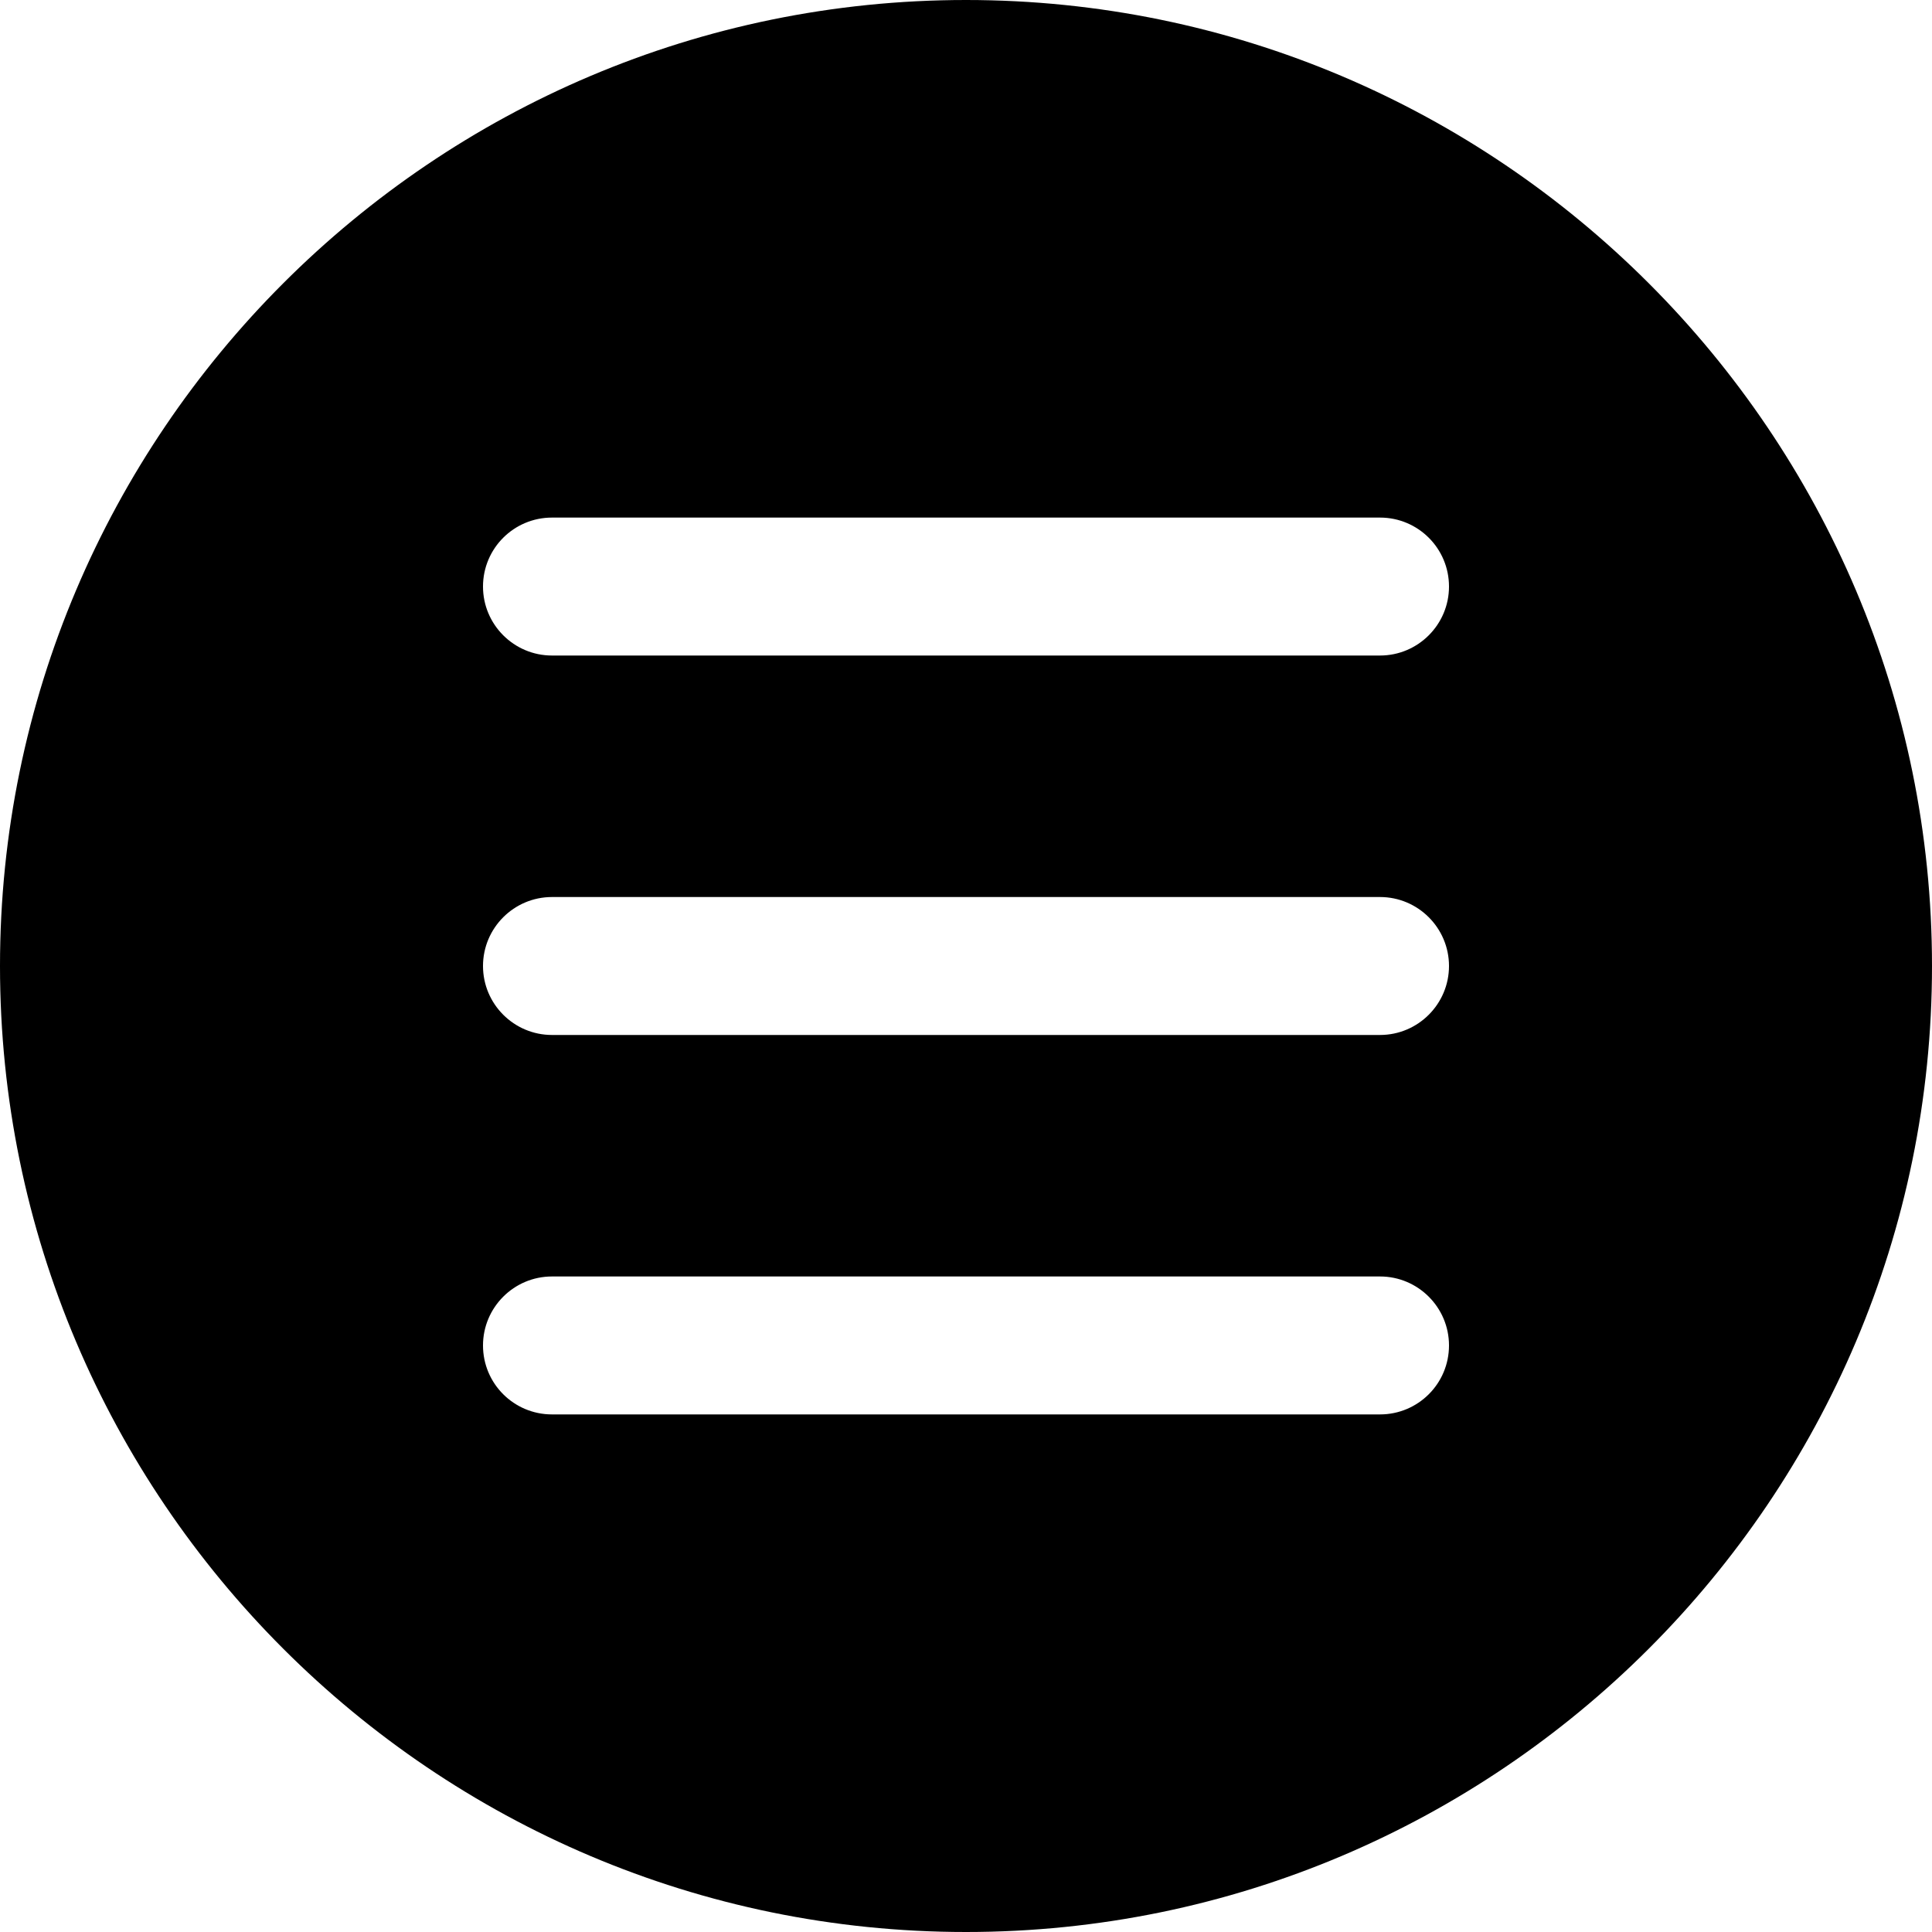
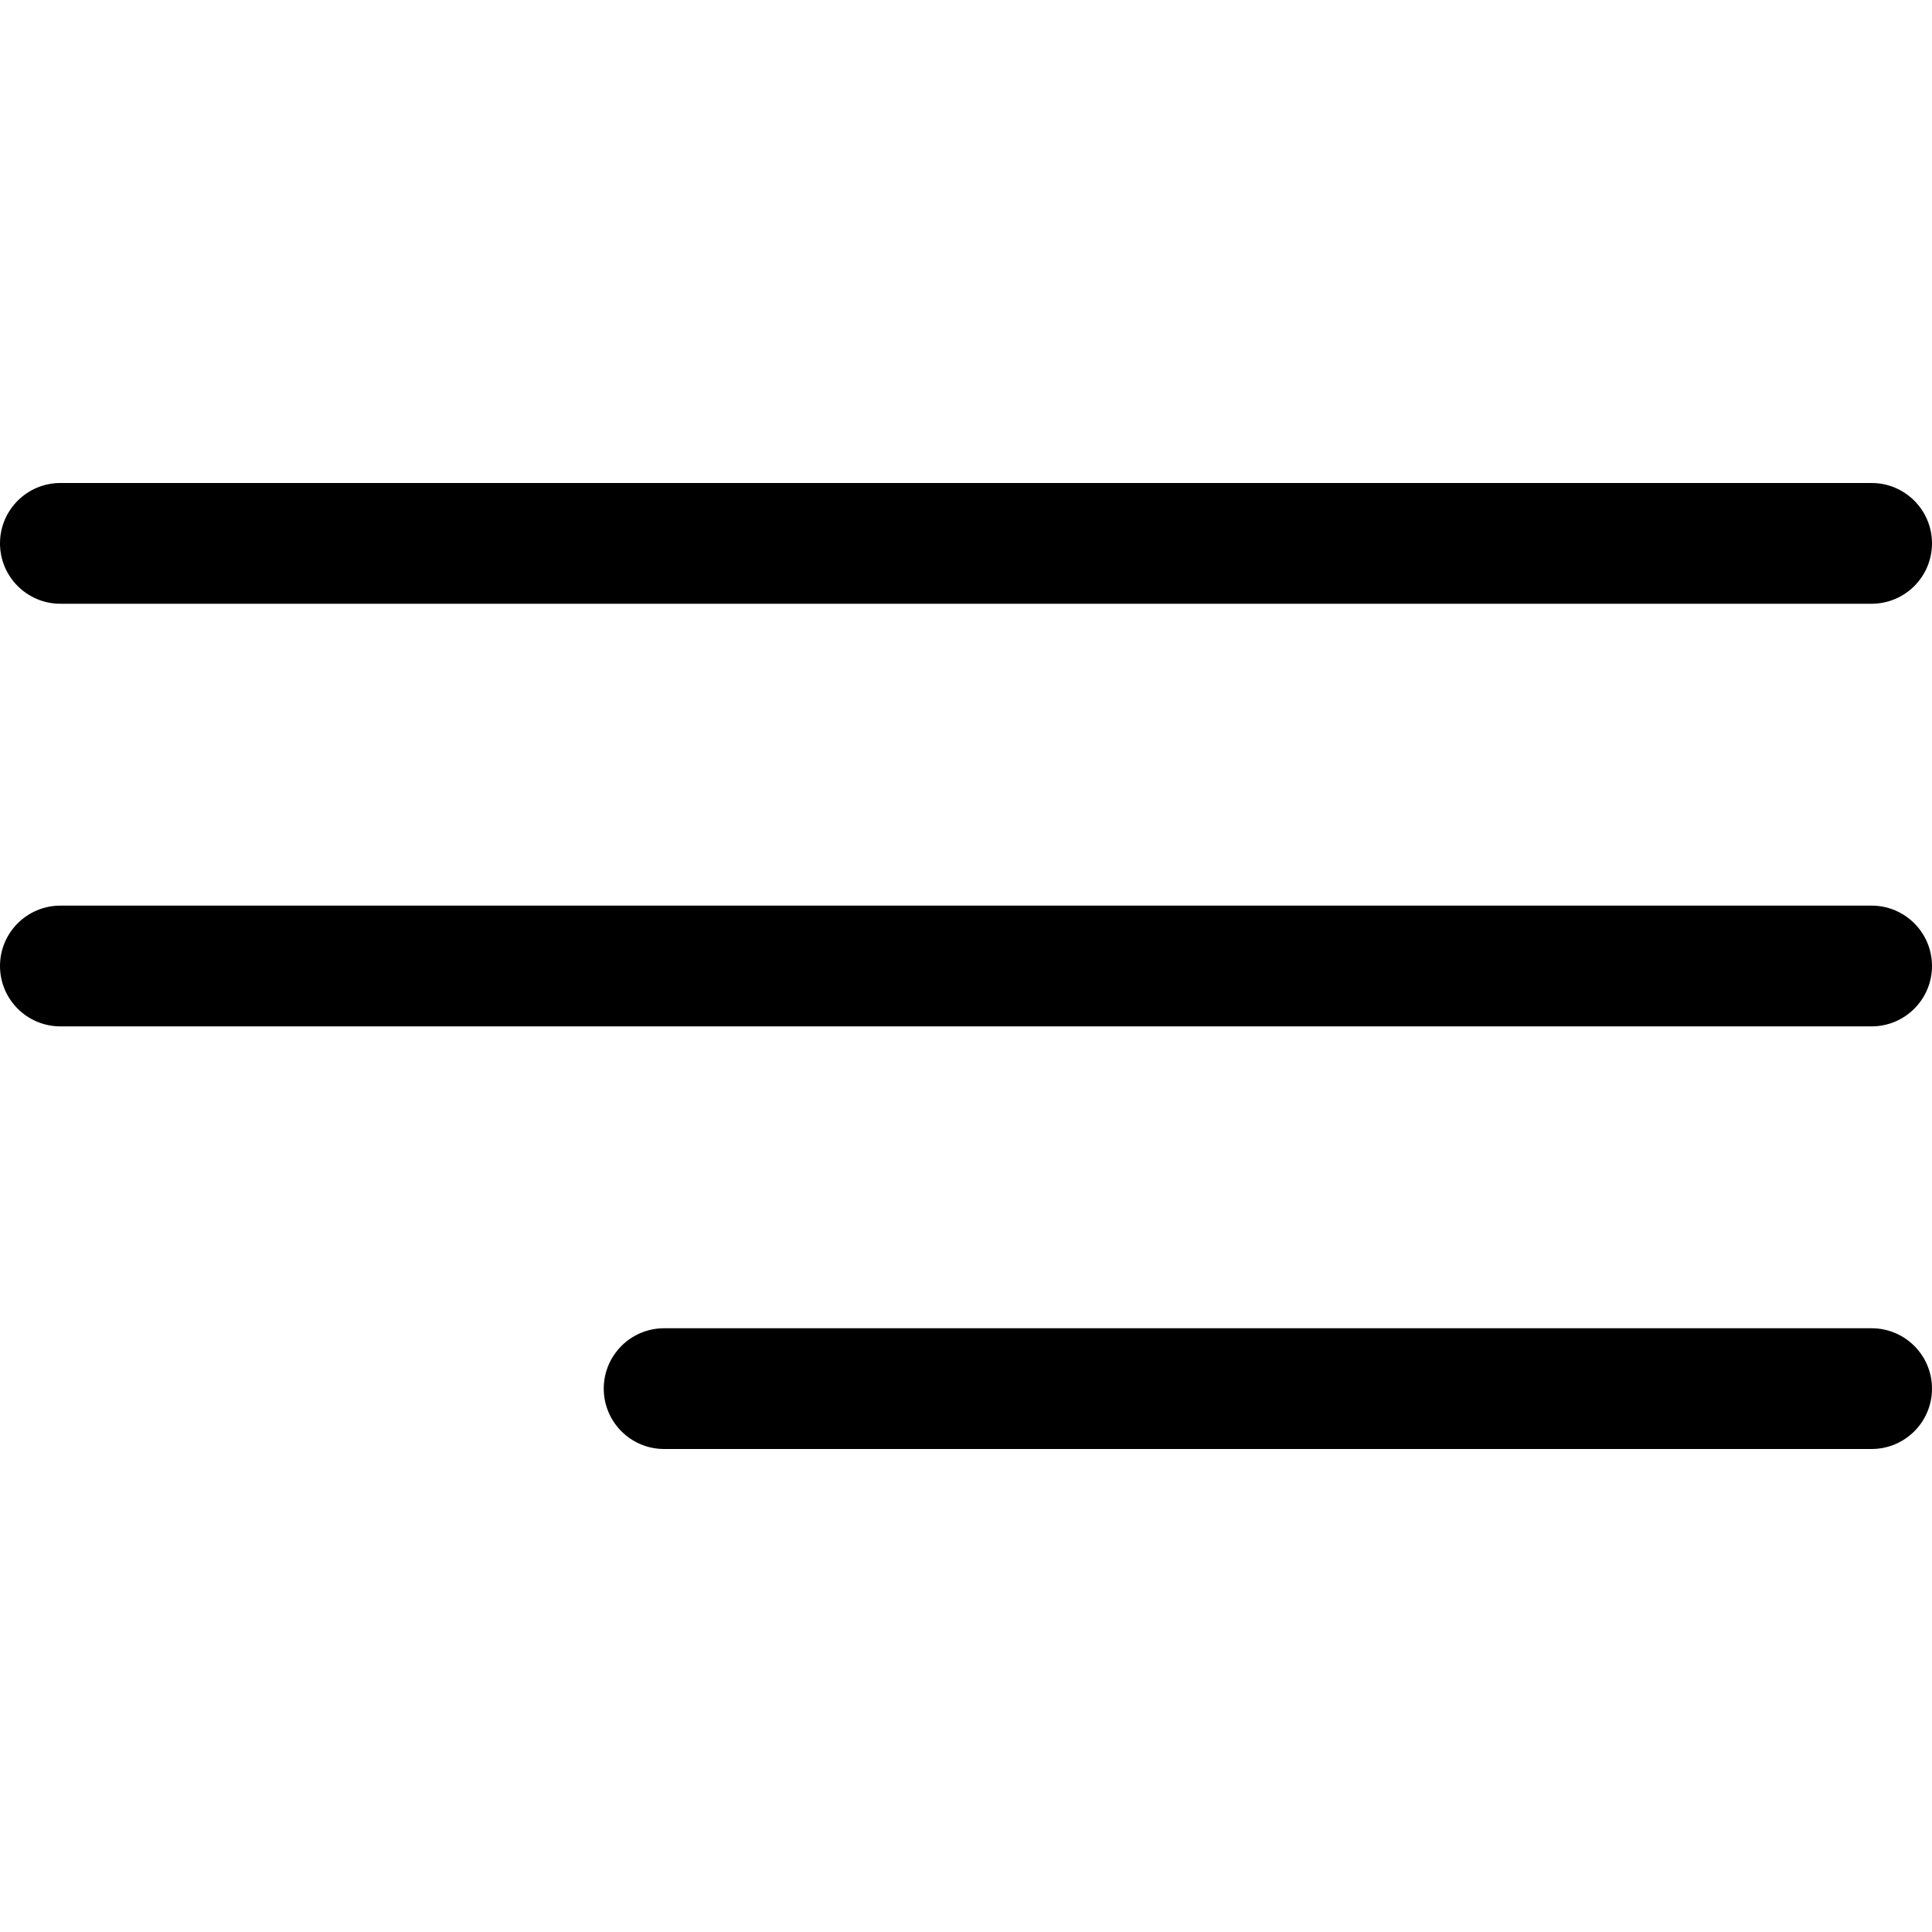
- <svg xmlns="http://www.w3.org/2000/svg" width="50px" height="50px" viewBox="0 0 50 50" version="1.1">
-   <g id="surface1">
-     <path style=" stroke:none;fill-rule:nonzero;fill:rgb(0%,0%,0%);fill-opacity:1;" d="M 25 0 C 11.215 0 0 11.215 0 25 C 0 38.785 11.215 50 25 50 C 38.785 50 50 38.785 50 25 C 50 11.215 38.785 0 25 0 Z M 35.715 36.605 L 14.285 36.605 C 13.301 36.605 12.5 35.809 12.5 34.82 C 12.5 33.836 13.301 33.035 14.285 33.035 L 35.715 33.035 C 36.699 33.035 37.5 33.836 37.5 34.82 C 37.5 35.809 36.699 36.605 35.715 36.605 Z M 35.715 26.785 L 14.285 26.785 C 13.301 26.785 12.5 25.984 12.5 25 C 12.5 24.016 13.301 23.215 14.285 23.215 L 35.715 23.215 C 36.699 23.215 37.5 24.016 37.5 25 C 37.5 25.984 36.699 26.785 35.715 26.785 Z M 35.715 16.965 L 14.285 16.965 C 13.301 16.965 12.5 16.164 12.5 15.18 C 12.5 14.191 13.301 13.395 14.285 13.395 L 35.715 13.395 C 36.699 13.395 37.5 14.191 37.5 15.18 C 37.5 16.164 36.699 16.965 35.715 16.965 Z M 35.715 16.965 " />
+ <svg xmlns="http://www.w3.org/2000/svg" version="1.1" id="Capa_1" x="0px" y="0px" viewBox="0 0 384.97 384.97" style="enable-background:new 0 0 384.97 384.97;" xml:space="preserve">
+   <g>
+     <g id="Menu_1_">
+       <path d="M12.03,120.303h360.909c6.641,0,12.03-5.39,12.03-12.03c0-6.641-5.39-12.03-12.03-12.03H12.03    c-6.641,0-12.03,5.39-12.03,12.03C0,114.913,5.39,120.303,12.03,120.303z" />
+       <path d="M372.939,180.455H12.03c-6.641,0-12.03,5.39-12.03,12.03s5.39,12.03,12.03,12.03h360.909c6.641,0,12.03-5.39,12.03-12.03    S379.58,180.455,372.939,180.455z" />
+       <path d="M372.939,264.667H132.333c-6.641,0-12.03,5.39-12.03,12.03c0,6.641,5.39,12.03,12.03,12.03h240.606    c6.641,0,12.03-5.39,12.03-12.03C384.97,270.056,379.58,264.667,372.939,264.667z" />
+     </g>
+     <g>
+ 	</g>
+     <g>
+ 	</g>
+     <g>
+ 	</g>
+     <g>
+ 	</g>
+     <g>
+ 	</g>
+     <g>
+ 	</g>
  </g>
+   <g>
+ </g>
+   <g>
+ </g>
+   <g>
+ </g>
+   <g>
+ </g>
+   <g>
+ </g>
+   <g>
+ </g>
+   <g>
+ </g>
+   <g>
+ </g>
+   <g>
+ </g>
+   <g>
+ </g>
+   <g>
+ </g>
+   <g>
+ </g>
+   <g>
+ </g>
+   <g>
+ </g>
+   <g>
+ </g>
</svg>
